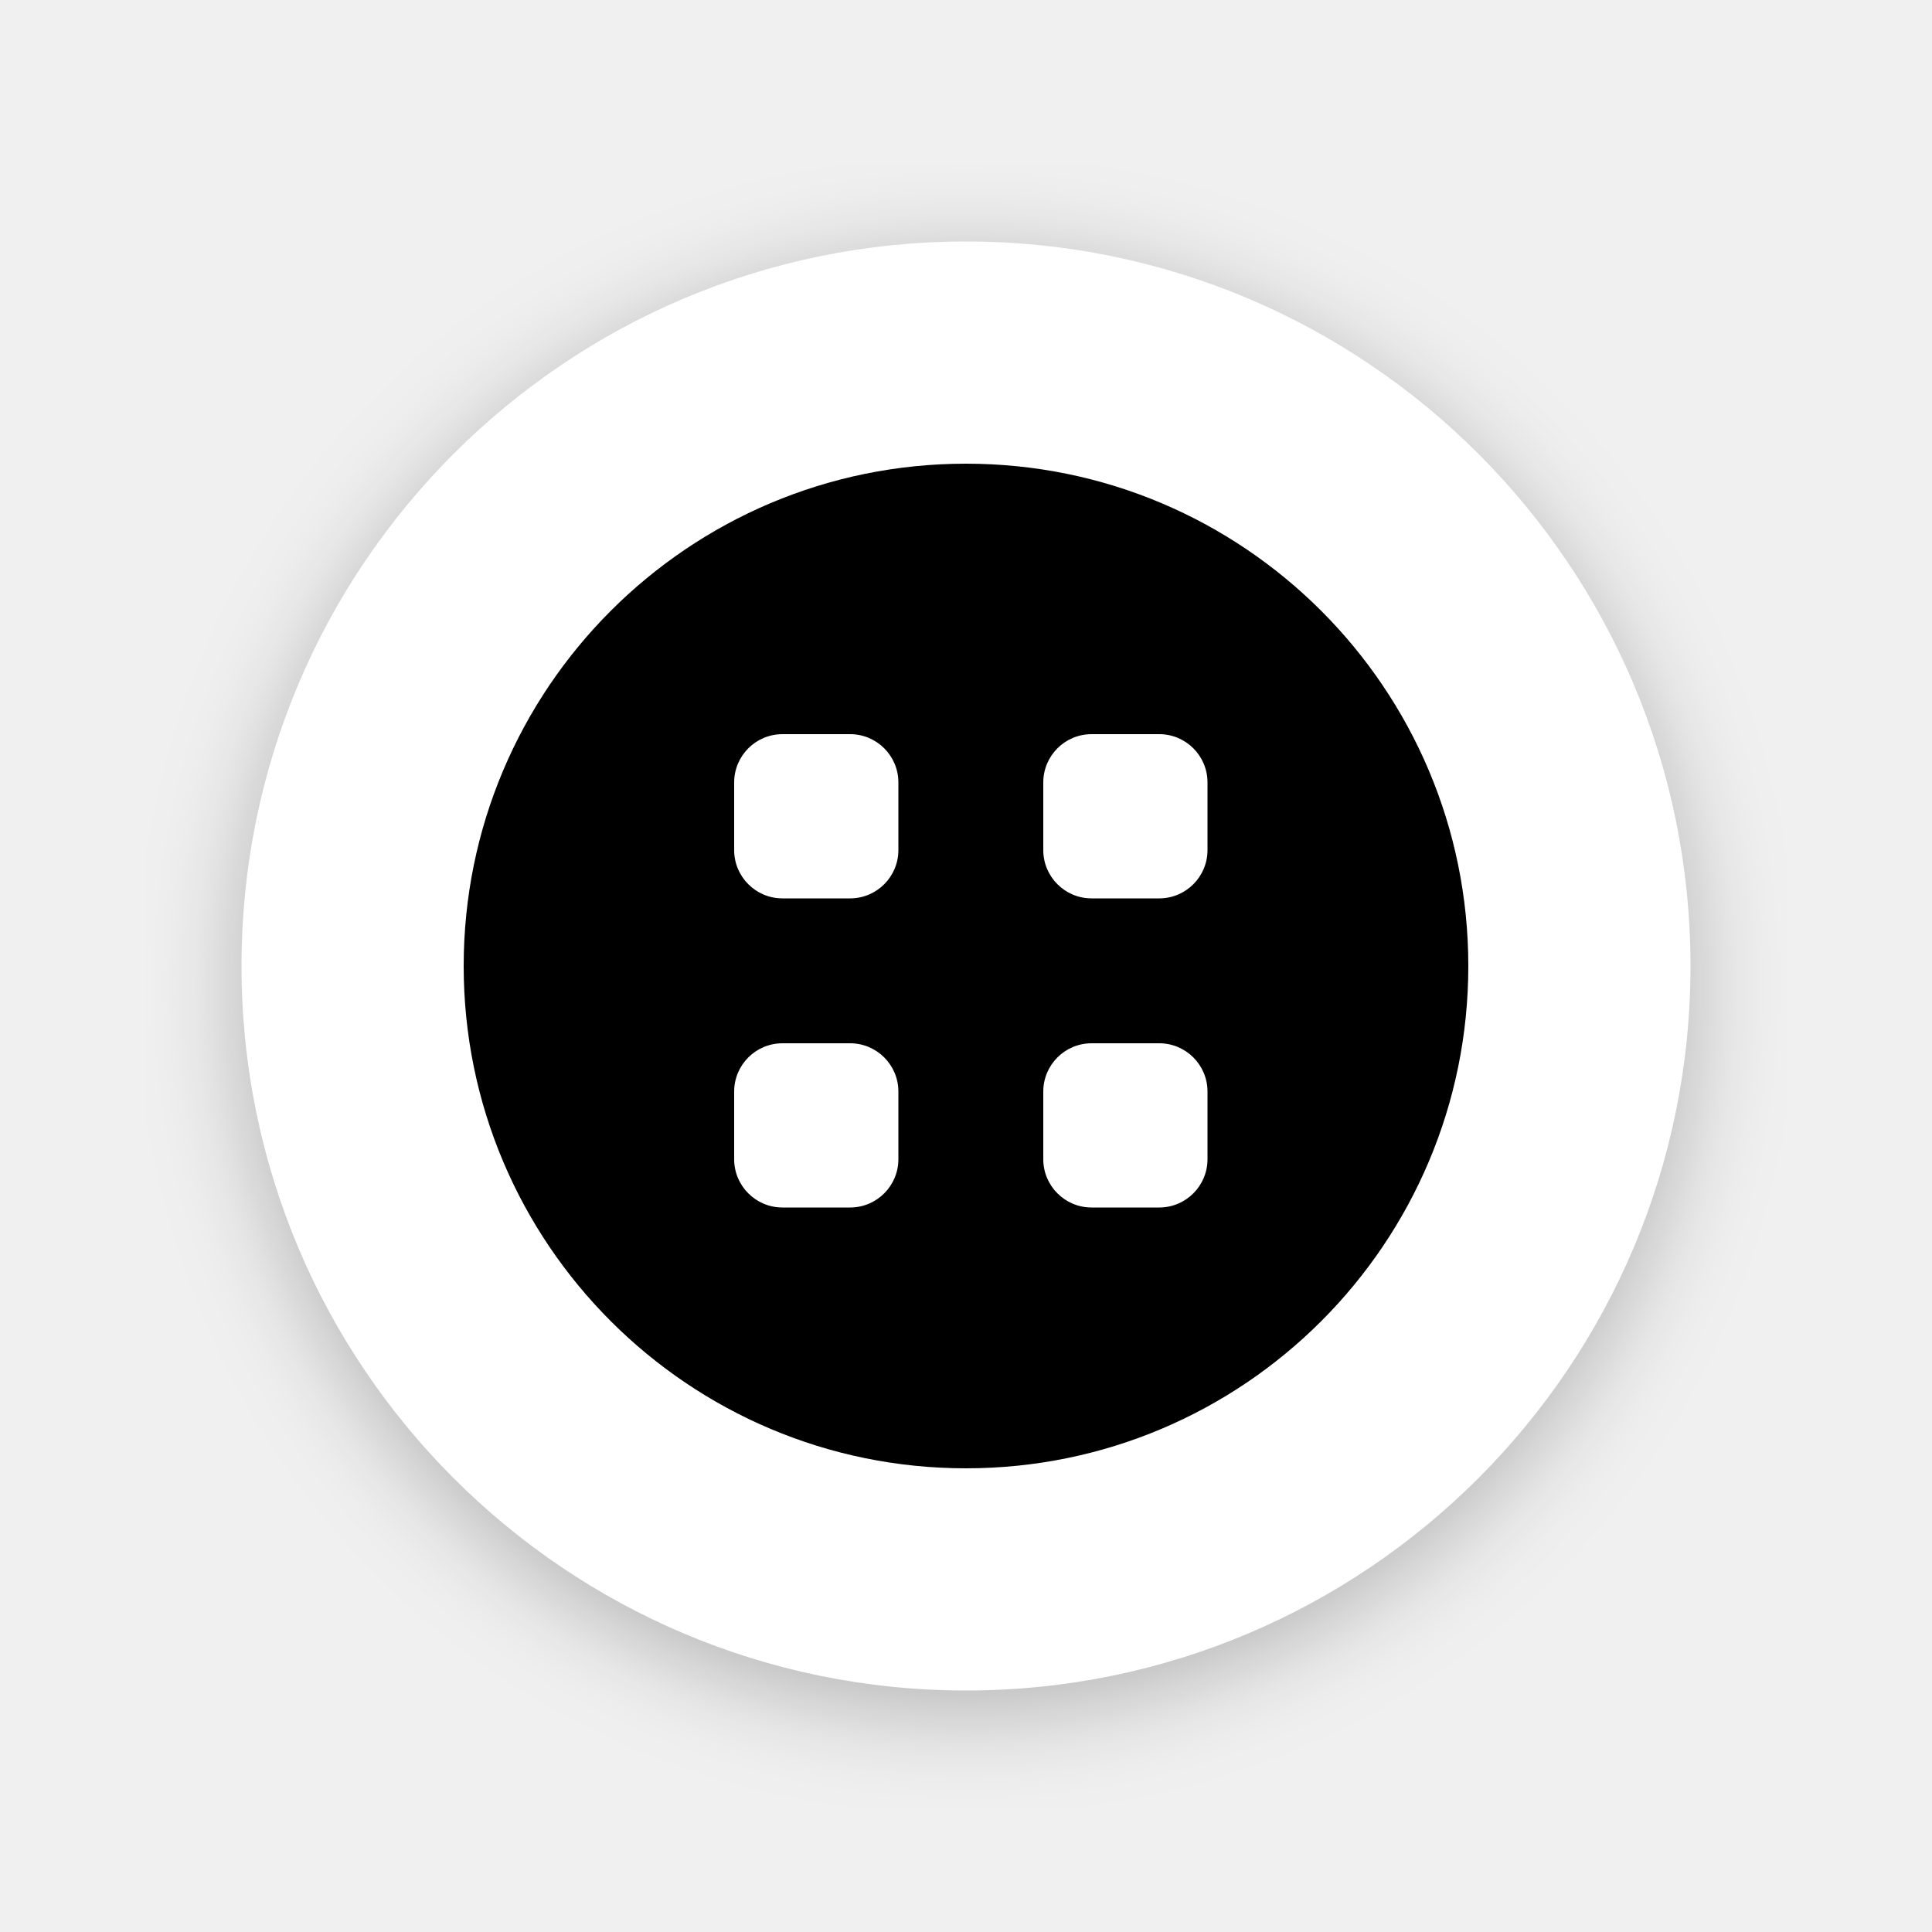
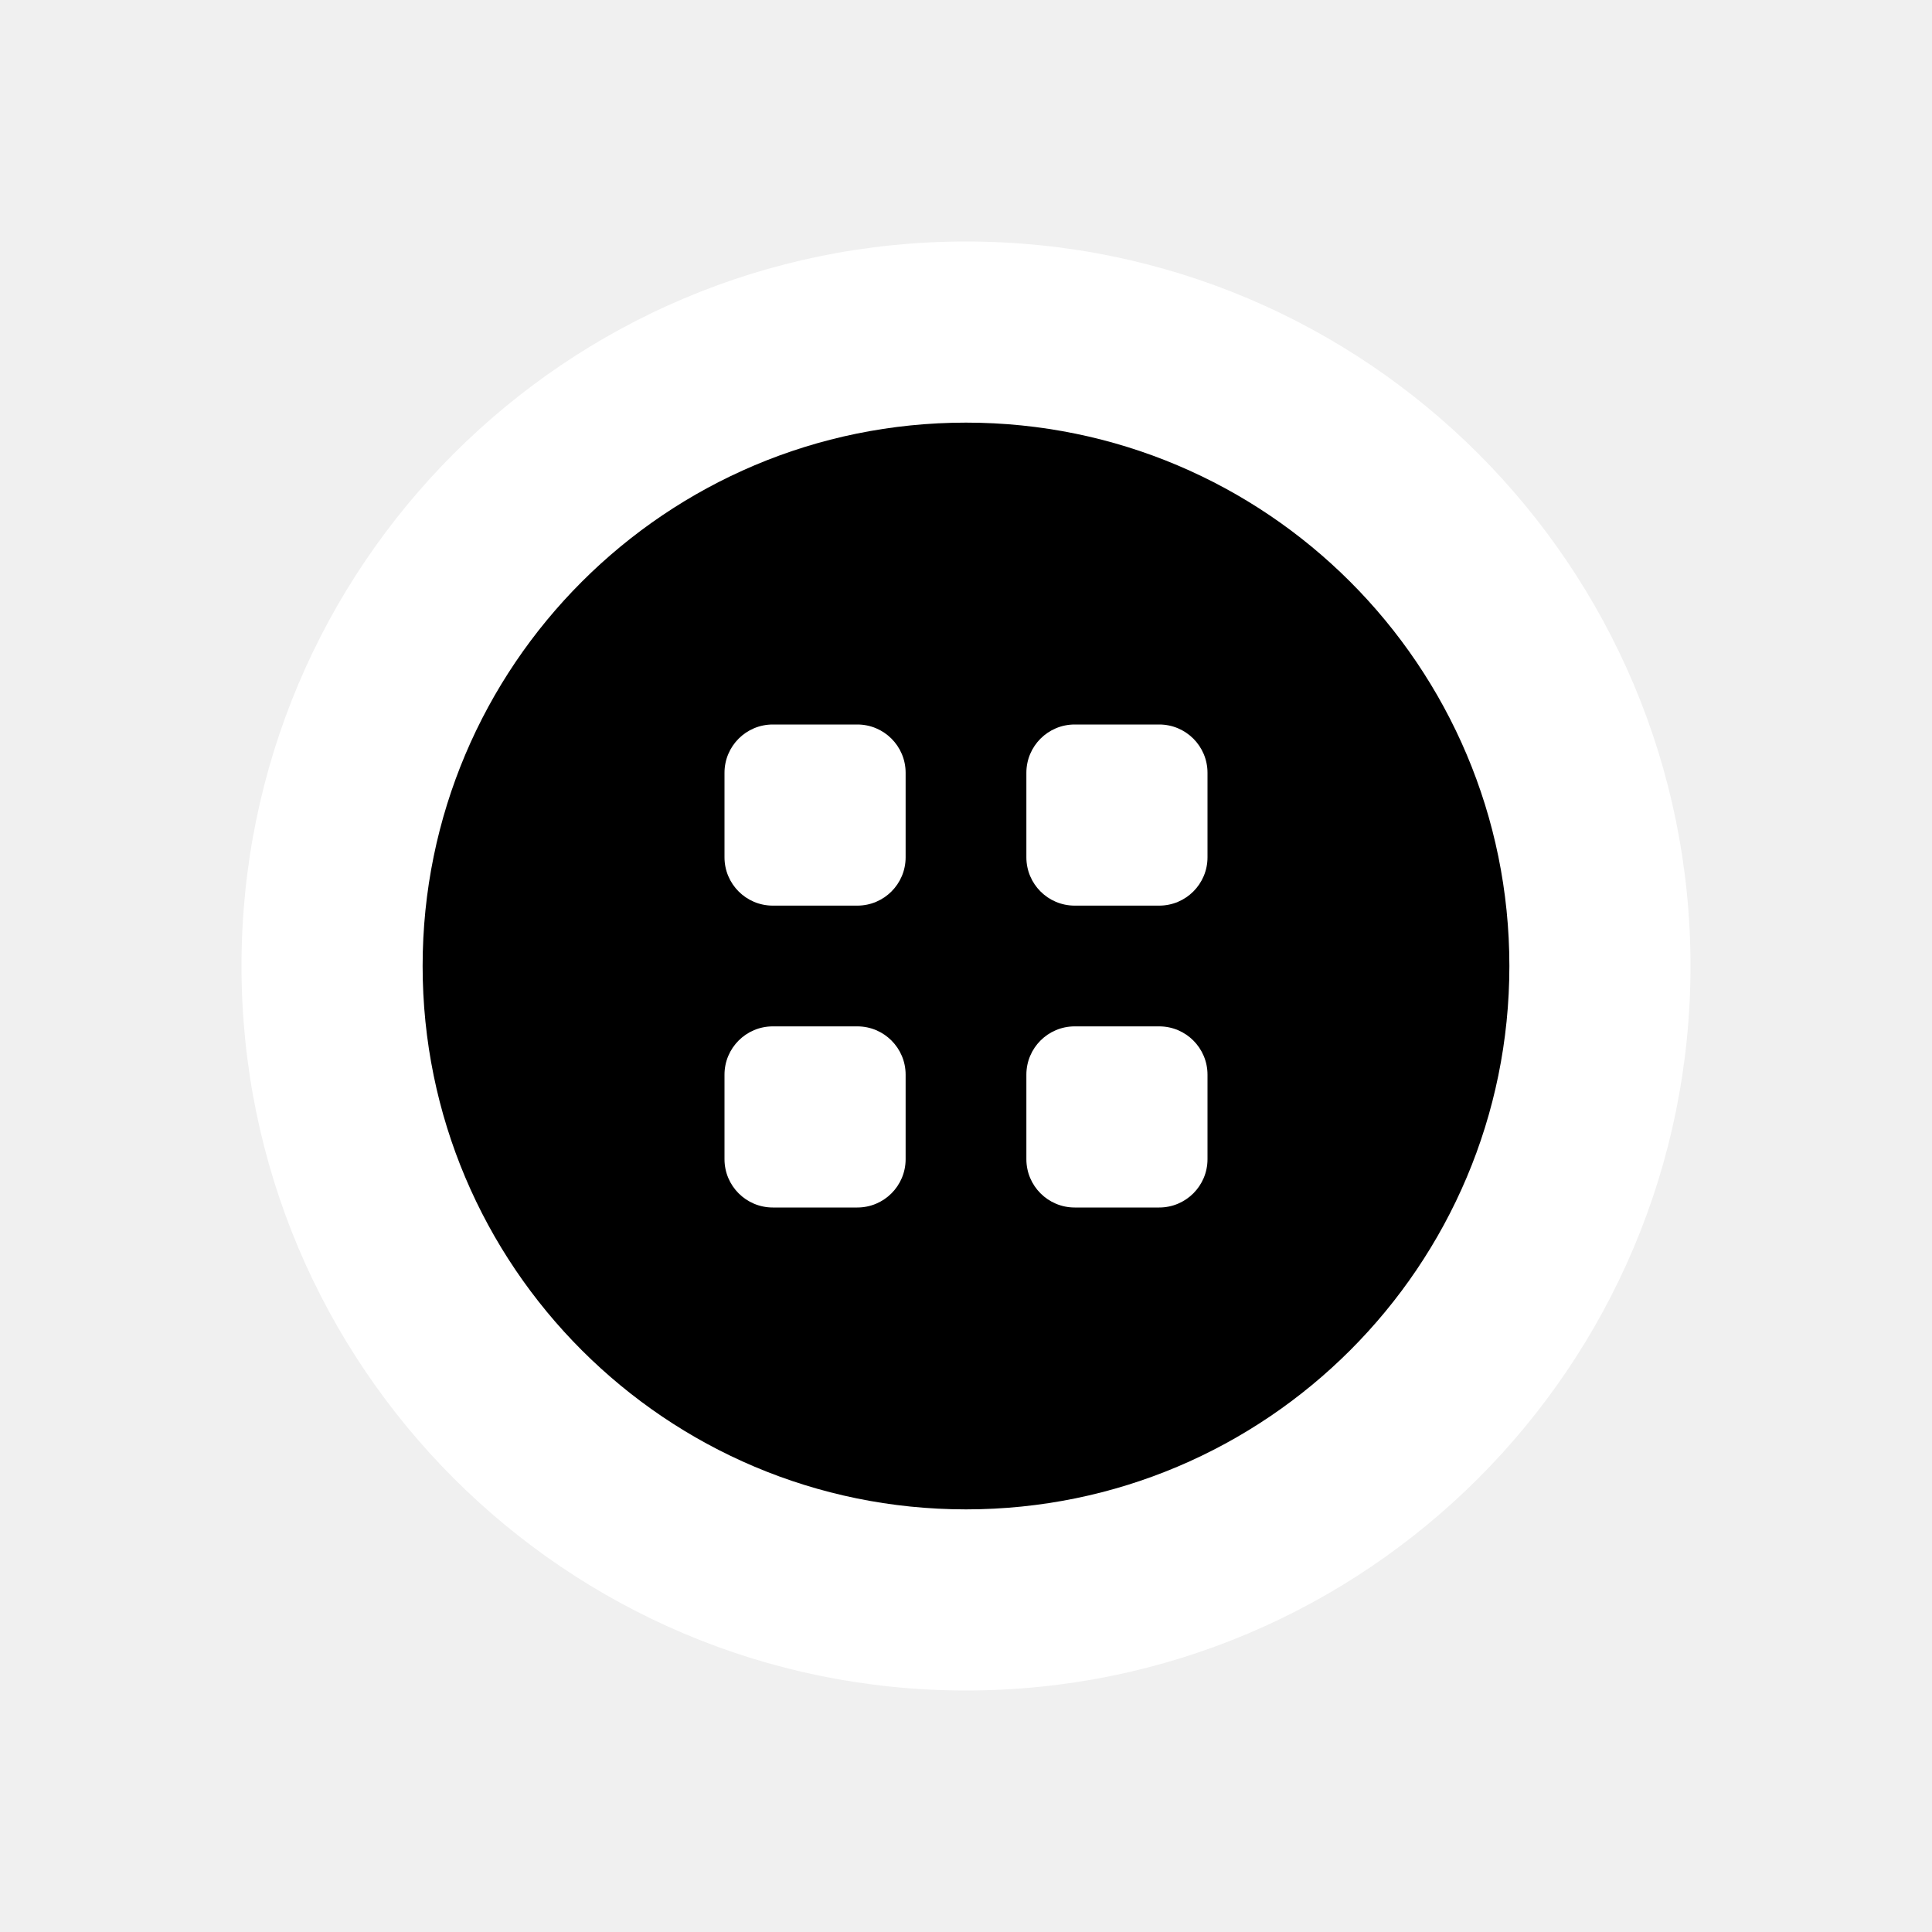
- <svg xmlns="http://www.w3.org/2000/svg" width="200" height="200" viewBox="0 0 200 200" fill="none">
-   <g clip-path="url(#clip0_11_836)">
-     <g opacity="0.01">
-       <path opacity="0.01" d="M200 0H0V200H200V0Z" fill="white" />
-     </g>
-     <g filter="url(#filter0_d_11_836)">
-       <path d="M100 175C141.421 175 175 141.421 175 100C175 58.579 141.421 25 100 25C58.579 25 25 58.579 25 100C25 141.421 58.579 175 100 175Z" fill="white" />
-     </g>
-     <path d="M100 152C128.719 152 152 128.719 152 100C152 71.281 128.719 48 100 48C71.281 48 48 71.281 48 100C48 128.719 71.281 152 100 152Z" fill="black" />
-     <path d="M88 108H81C78.239 108 76 110.239 76 113V120C76 122.761 78.239 125 81 125H88C90.761 125 93 122.761 93 120V113C93 110.239 90.761 108 88 108Z" fill="white" />
-     <path d="M120 76H113C110.239 76 108 78.239 108 81V88C108 90.761 110.239 93 113 93H120C122.761 93 125 90.761 125 88V81C125 78.239 122.761 76 120 76Z" fill="white" />
-     <path d="M120 108H113C110.239 108 108 110.239 108 113V120C108 122.761 110.239 125 113 125H120C122.761 125 125 122.761 125 120V113C125 110.239 122.761 108 120 108Z" fill="white" />
-     <path d="M88 76H81C78.239 76 76 78.239 76 81V88C76 90.761 78.239 93 81 93H88C90.761 93 93 90.761 93 88V81C93 78.239 90.761 76 88 76Z" fill="white" />
-   </g>
-   <defs>
-     <filter id="filter0_d_11_836" x="15" y="17" width="170" height="170" filterUnits="userSpaceOnUse" color-interpolation-filters="sRGB">
-       <feFlood flood-opacity="0" result="BackgroundImageFix" />
-       <feColorMatrix in="SourceAlpha" type="matrix" values="0 0 0 0 0 0 0 0 0 0 0 0 0 0 0 0 0 0 127 0" result="hardAlpha" />
-       <feOffset dy="2" />
-       <feGaussianBlur stdDeviation="5" />
-       <feColorMatrix type="matrix" values="0 0 0 0 0 0 0 0 0 0 0 0 0 0 0 0 0 0 0.25 0" />
-       <feBlend mode="normal" in2="BackgroundImageFix" result="effect1_dropShadow_11_836" />
-       <feBlend mode="normal" in="SourceGraphic" in2="effect1_dropShadow_11_836" result="shape" />
-     </filter>
-     <clipPath id="clip0_11_836">
-       <rect width="200" height="200" fill="white" />
-     </clipPath>
-   </defs>
+ <svg xmlns="http://www.w3.org/2000/svg" width="320" height="320" viewBox="0 0 320 320" fill="none">
+   <path d="M160 280C226.274 280 280 226.274 280 160C280 93.726 226.274 40 160 40C93.726 40 40 93.726 40 160C40 226.274 93.726 280 160 280Z" fill="white" />
+   <path d="M160 250C209.706 250 250 209.706 250 160C250 110.294 209.706 70 160 70C110.294 70 70 110.294 70 160C70 209.706 110.294 250 160 250Z" fill="black" />
+   <rect x="120" y="120" width="30" height="30" rx="8" fill="white" />
+   <rect x="170" y="120" width="30" height="30" rx="8" fill="white" />
+   <rect x="120" y="170" width="30" height="30" rx="8" fill="white" />
+   <rect x="170" y="170" width="30" height="30" rx="8" fill="white" />
</svg>
